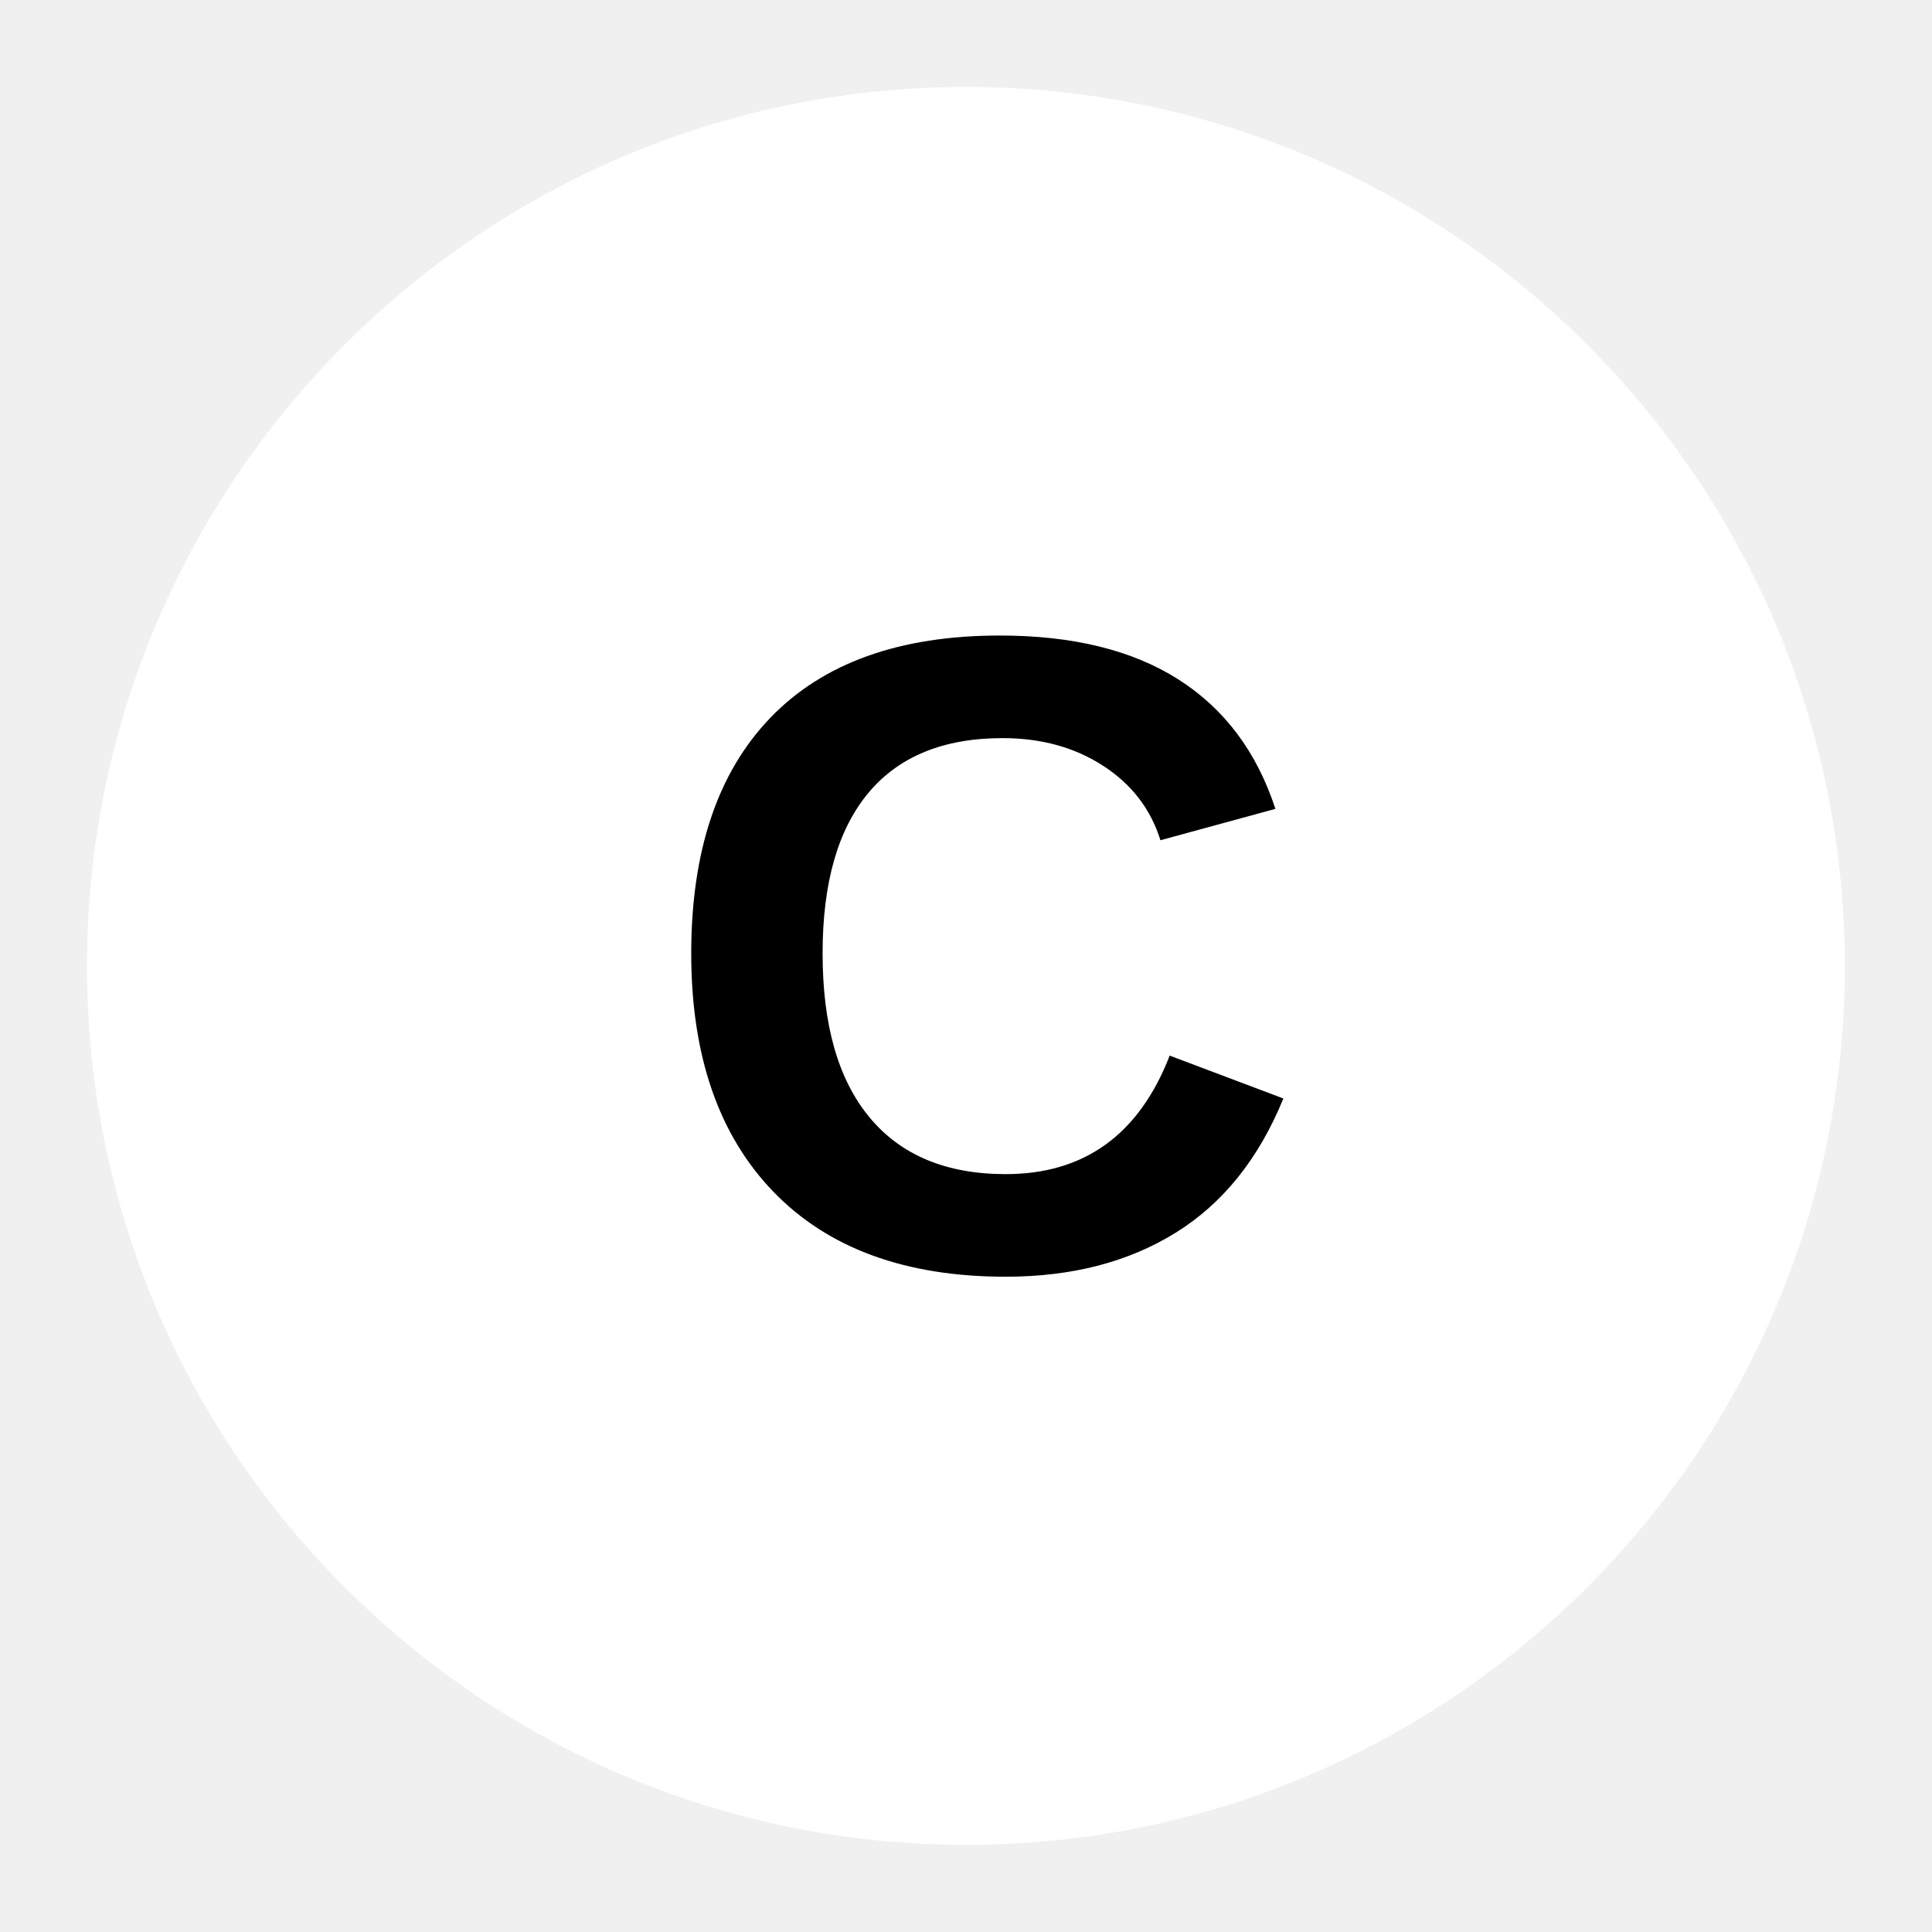
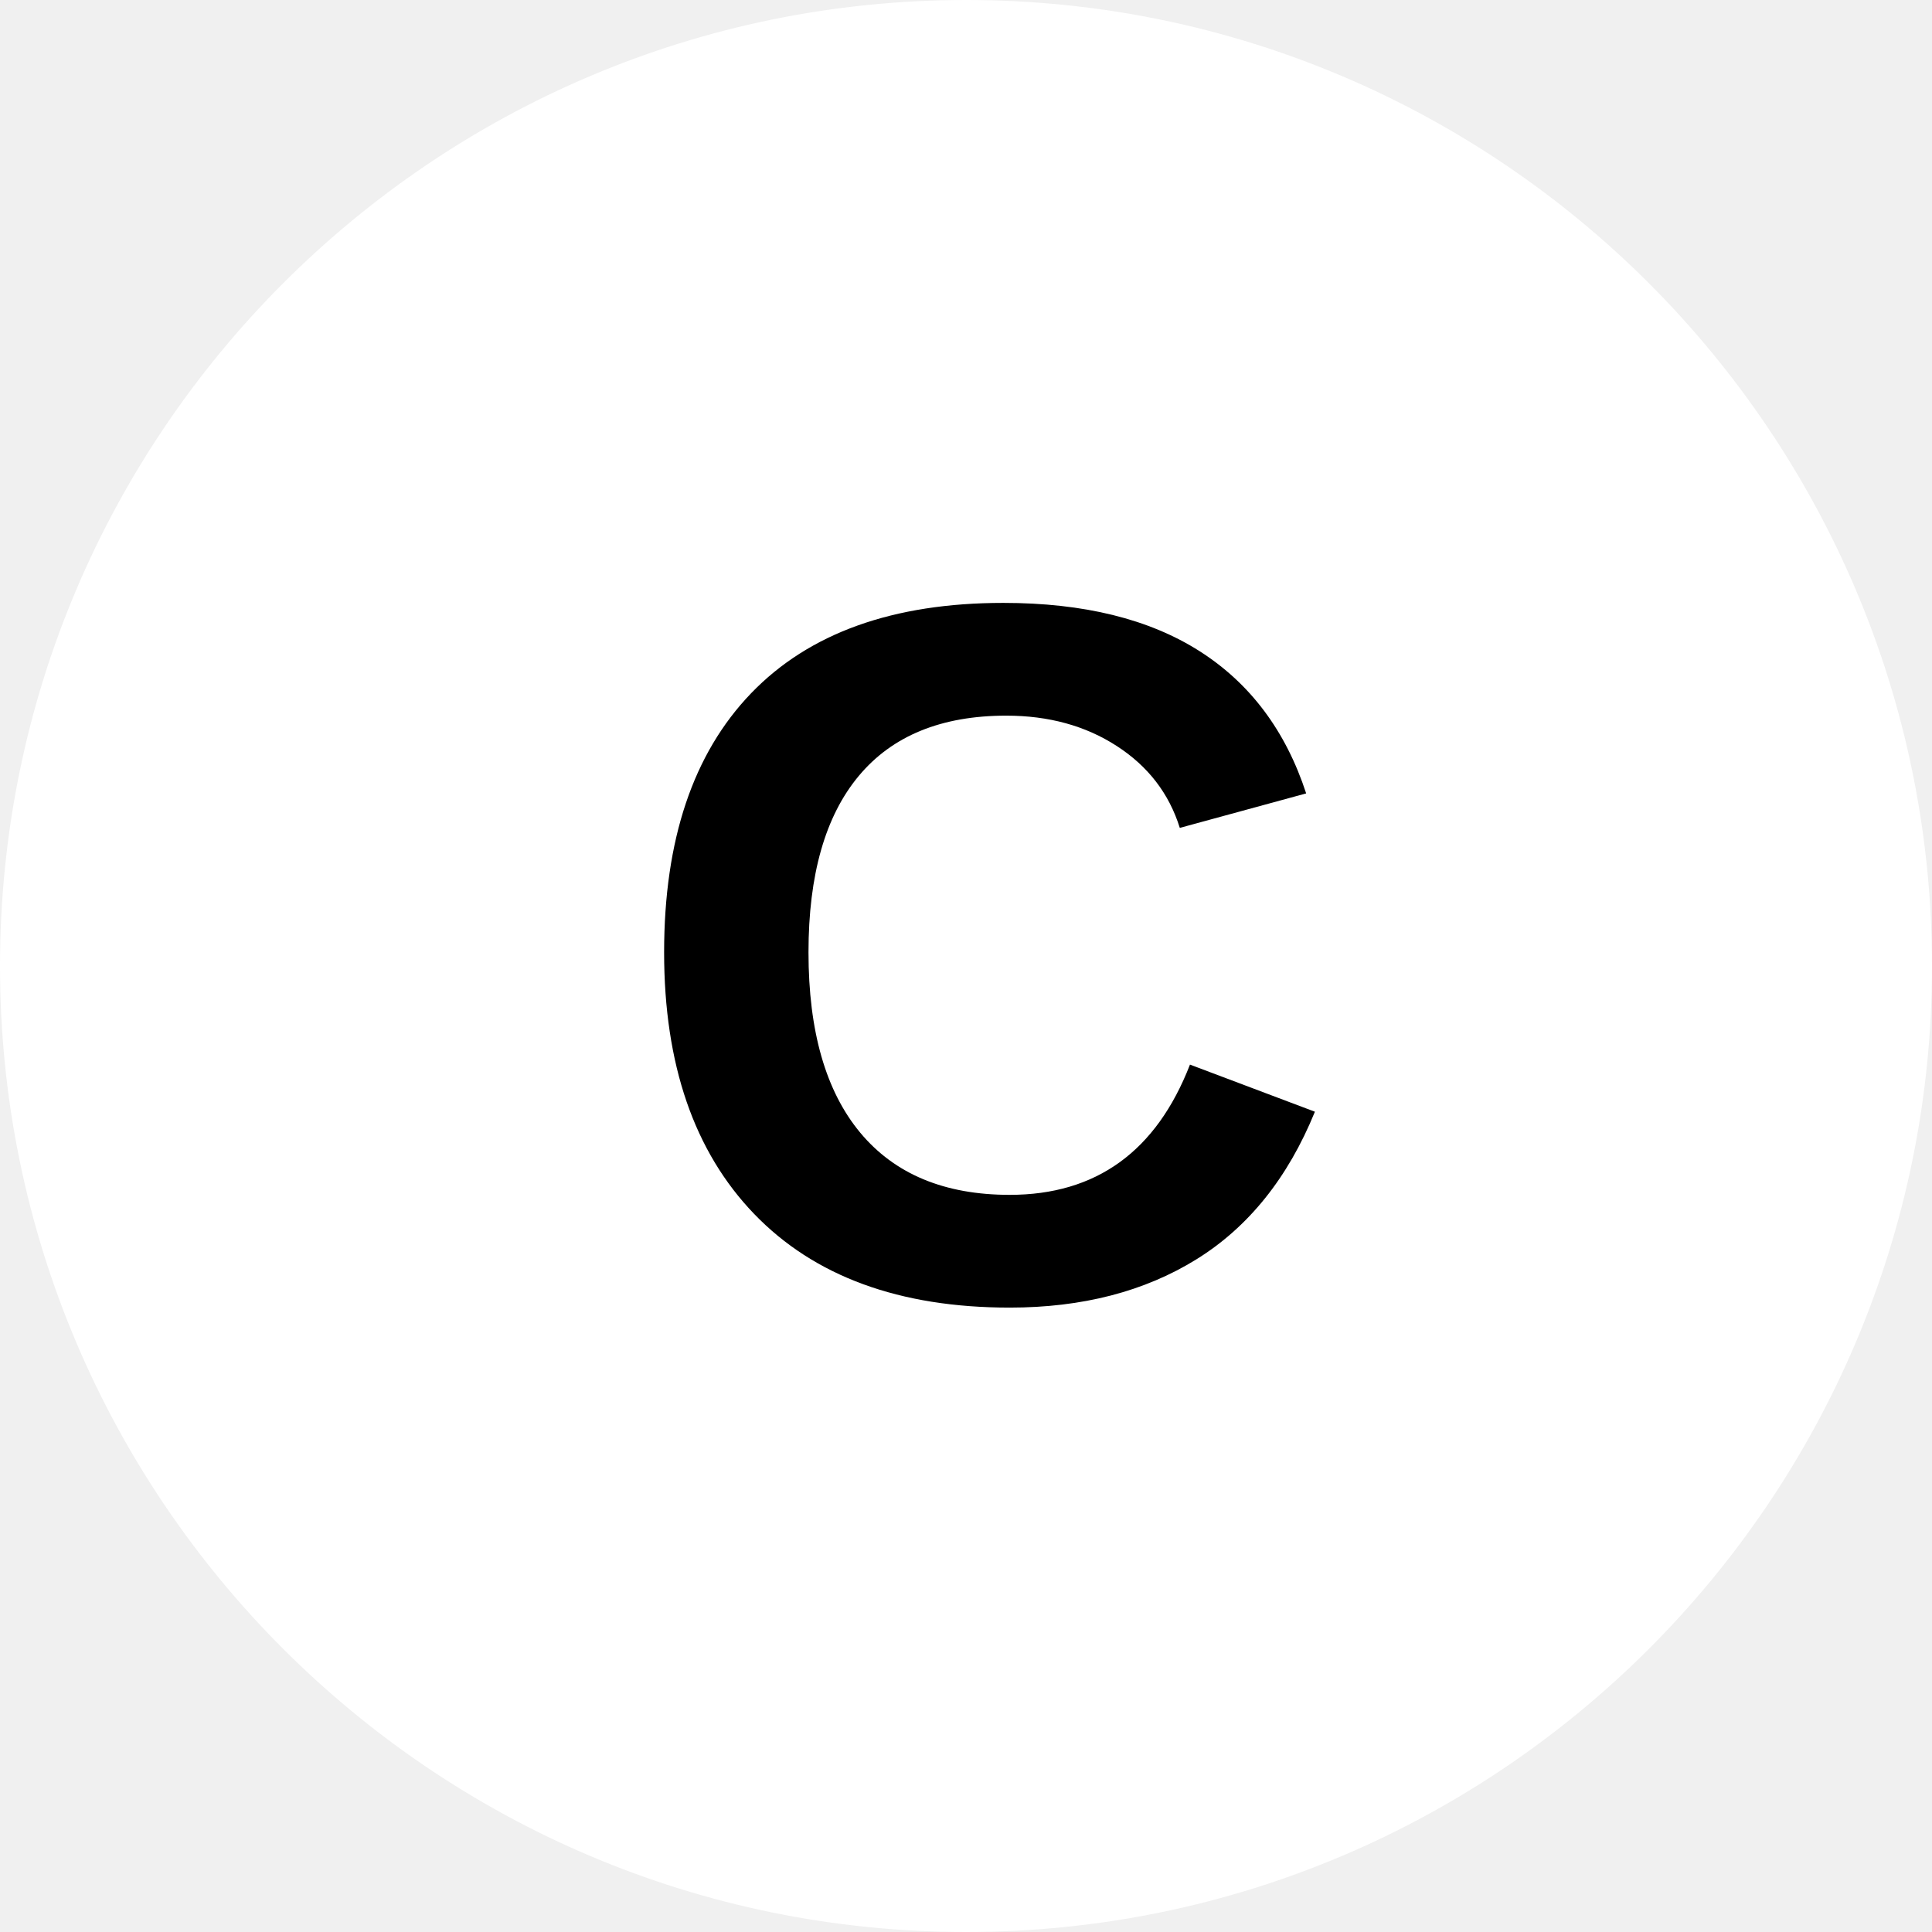
- <svg xmlns="http://www.w3.org/2000/svg" viewBox="0 0 512 512" style="height: 512px; width: 512px;">
-   <g class="" transform="translate(0,0)" style="">
-     <path d="M256 23.05C127.5 23.05 23.05 127.5 23.05 256S127.5 488.9 256 488.9 488.9 384.5 488.9 256 384.5 23.05 256 23.05z" fill="#fff" fill-opacity="1" />
+ <svg xmlns="http://www.w3.org/2000/svg" viewBox="0 0 465.85 465.85" version="1.1" id="svg840" width="465.85" height="465.85">
+   <defs id="defs844" />
+   <g class="" id="g826" transform="translate(-23.05,-23.05)">
+     <path d="M 256,23.05 C 127.5,23.05 23.05,127.5 23.05,256 23.05,384.5 127.5,488.9 256,488.9 384.5,488.9 488.9,384.5 488.9,256 488.9,127.5 384.5,23.05 256,23.05 Z" fill="#ffffff" fill-opacity="1" id="path824" />
  </g>
-   <g font-family="Arial, Helvetica, sans-serif" font-size="240" font-style="normal" font-weight="bold" text-anchor="middle" text-decoration=" rgba(0, 0, 0, 1)" class="" transform="translate(260,336)" style="">
-     <g>
-       <text stroke="rgba(255, 255, 255, 1)" stroke-width="60">
-         <tspan x="0" y="0">C</tspan>
+   <g font-family="Arial, Helvetica, sans-serif" font-size="240px" font-style="normal" font-weight="bold" text-anchor="middle" text-decoration=" rgba(0, 0, 0, 1)" class="" transform="translate(236.95,312.95)" id="g838">
+     <g id="g836">
+       <text stroke="rgba(255, 255, 255, 1)" stroke-width="60" id="text830">
+         <tspan x="0" y="0" id="tspan828">C</tspan>
      </text>
-       <text fill="rgba(0, 0, 0, 1)">
-         <tspan x="0" y="0">C</tspan>
+       <text fill="rgba(0, 0, 0, 1)" id="text834">
+         <tspan x="0" y="0" id="tspan832">C</tspan>
      </text>
    </g>
  </g>
</svg>
